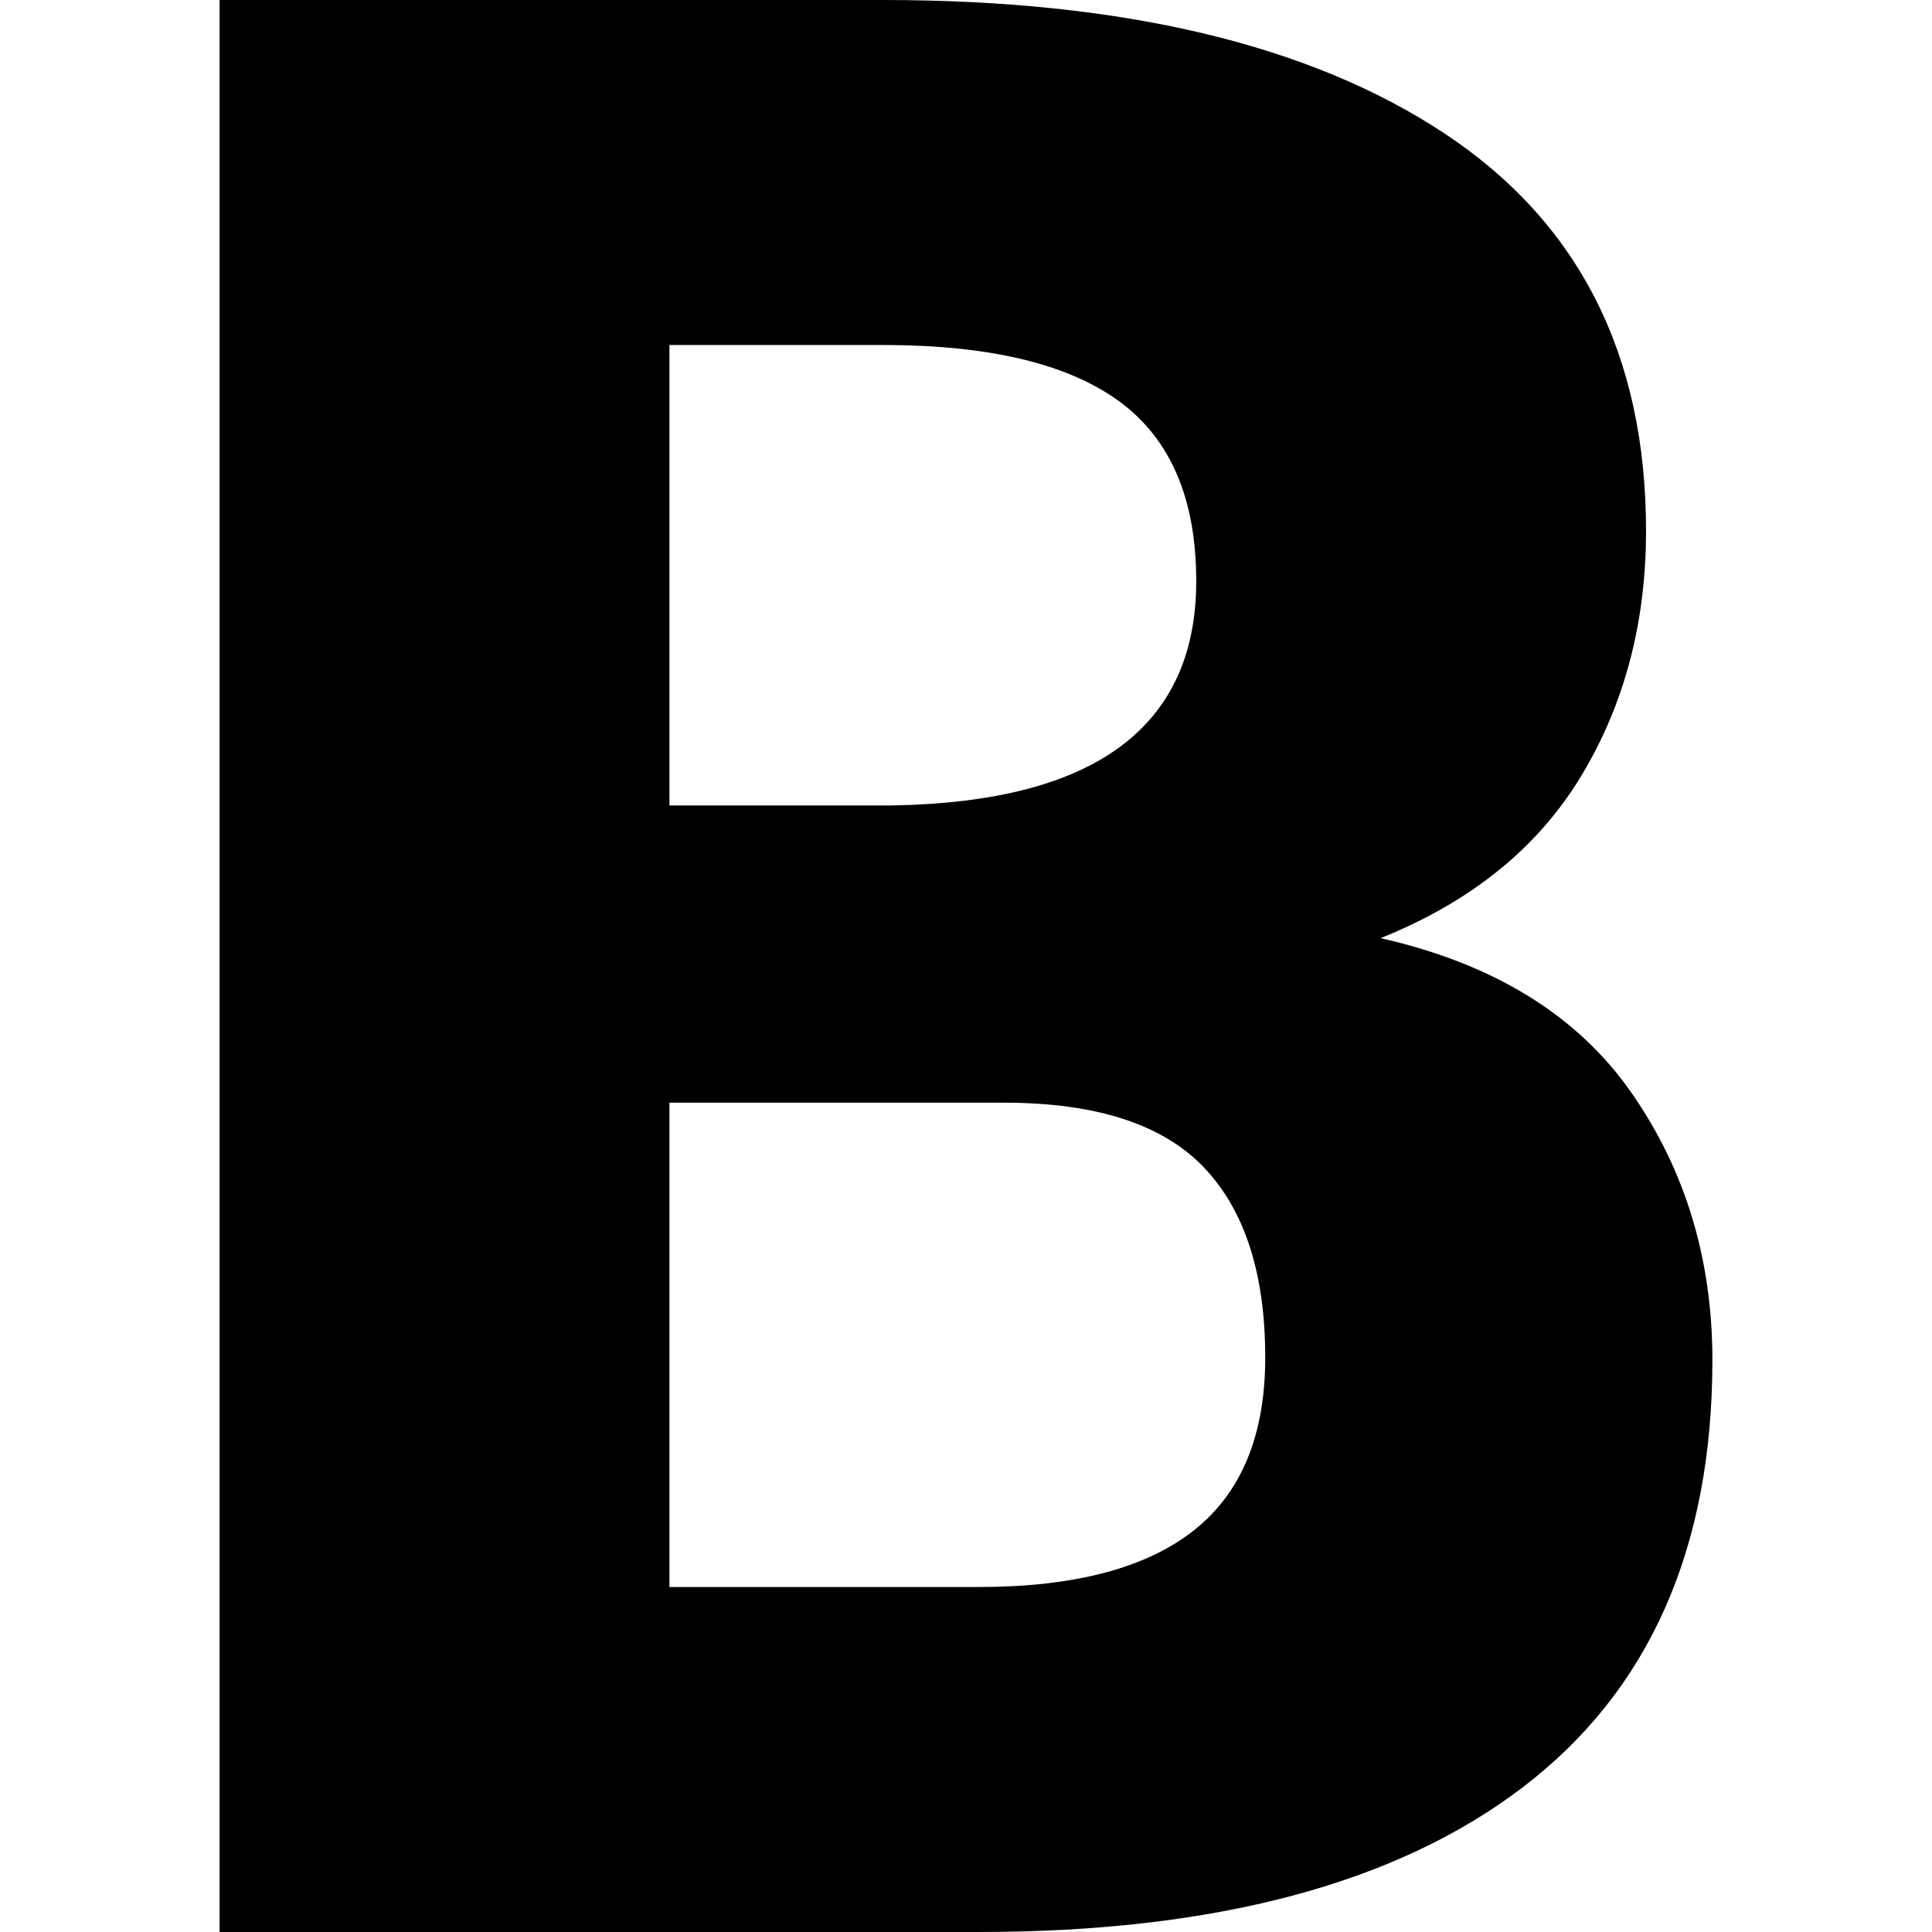
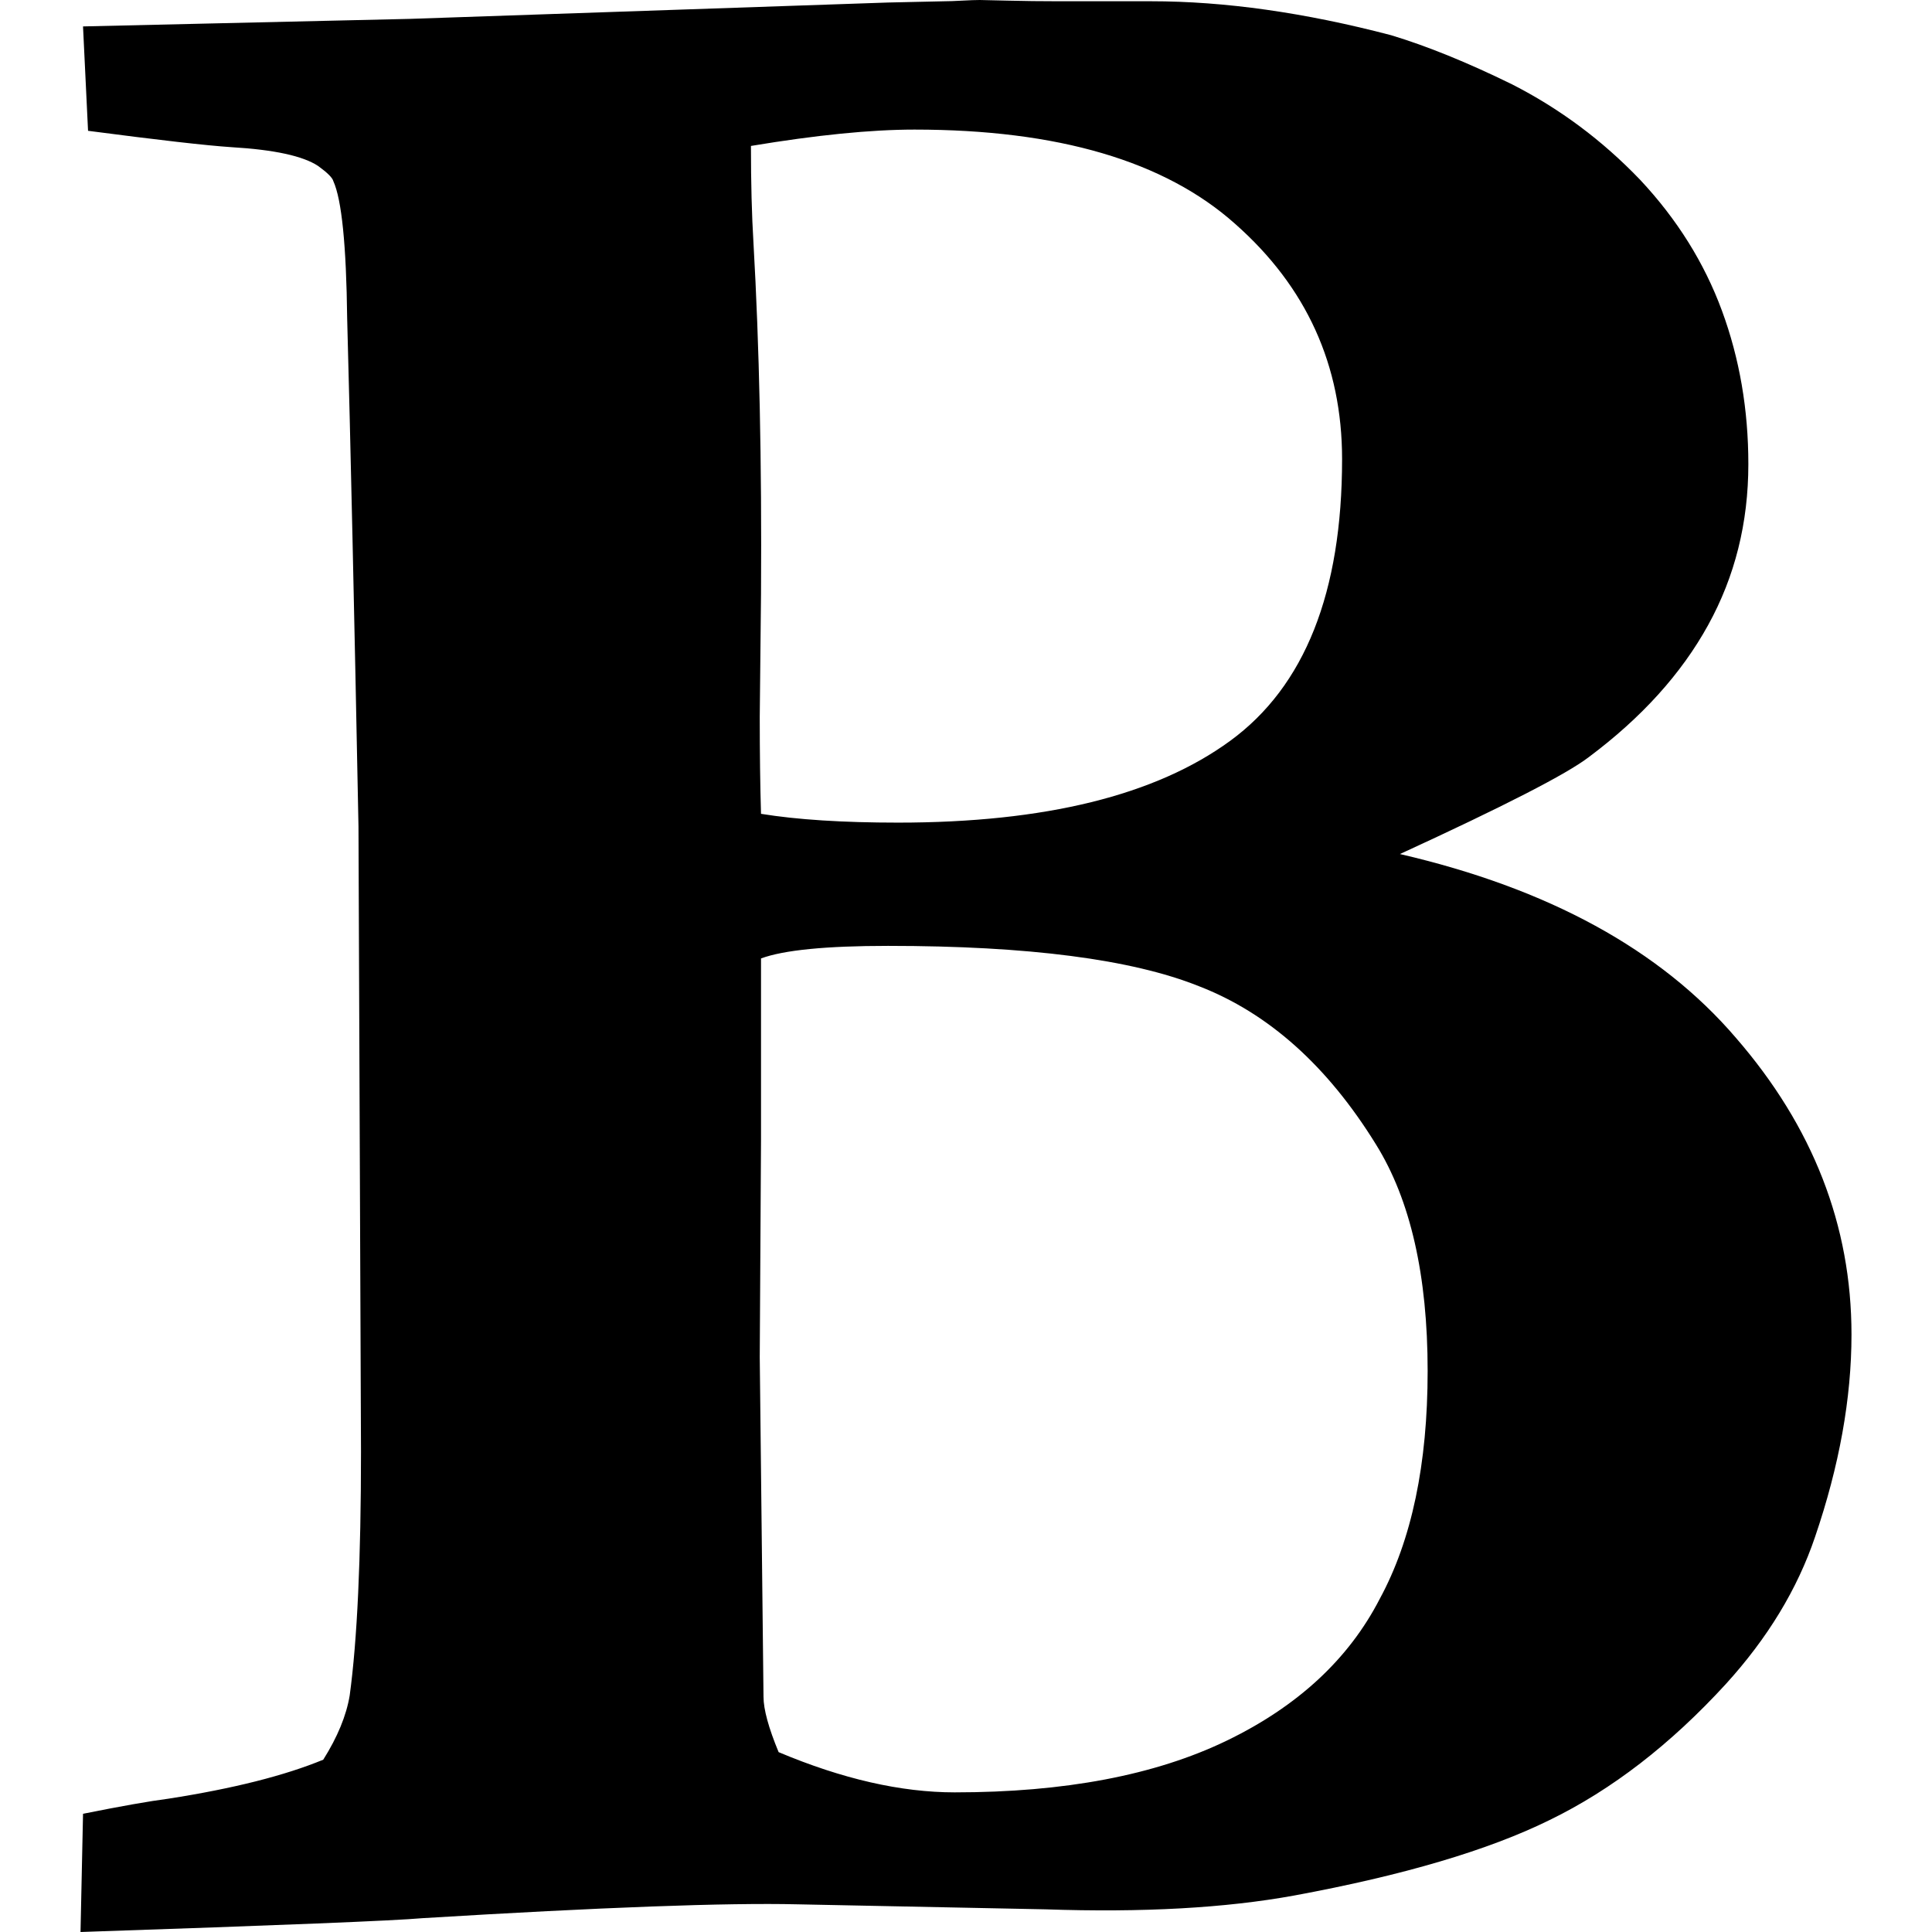
- <svg xmlns="http://www.w3.org/2000/svg" version="1.1" viewBox="0 0 181.395 181.395" enable-background="new 0 0 181.395 181.395">
+ <svg xmlns="http://www.w3.org/2000/svg" version="1.1" x="0px" y="0px" viewBox="0 0 438.543 438.543" xml:space="preserve">
  <g>
-     <path d="m20.618,181.395v-181.395h62.293c22.506,0 40.074,4.174 52.699,12.521 12.623,8.346 18.936,20.785 18.936,37.313 0,8.639-2.033,16.318-6.104,23.049-4.07,6.729-10.34,11.795-18.813,15.199 10.631,2.408 18.479,7.246 23.547,14.514 5.064,7.268 7.6,15.637 7.6,25.104 0,17.691-5.939,31.064-17.814,40.115-11.879,9.055-28.904,13.58-51.082,13.58h-71.262zm42.235-105.772h20.93c9.551-0.166 16.695-2.014 21.43-5.545 4.734-3.529 7.102-8.699 7.102-15.51 0-7.725-2.41-13.35-7.225-16.881-4.82-3.529-12.211-5.295-22.178-5.295h-20.059v43.231zm0,27.908v45.473h29.027c8.971,0 15.699-1.766 20.184-5.297 4.484-3.529 6.729-8.947 6.729-16.256 0-7.891-1.932-13.85-5.795-17.879-3.861-4.027-10.111-6.041-18.748-6.041h-31.397z" />
+     <path d="M394.005,235.541c-17.131-19.987-42.537-33.878-76.231-41.683c23.612-10.85,37.887-18.177,42.835-21.982   c11.991-8.947,21.032-18.942,27.113-29.98c6.092-11.042,9.134-23.223,9.134-36.545c0-12.371-1.995-23.981-5.995-34.831   c-3.997-10.852-10.182-20.749-18.556-29.694c-8.565-8.943-18.273-16.18-29.122-21.7c-10.089-4.947-19.226-8.658-27.411-11.132   c-19.603-5.14-37.781-7.71-54.529-7.71h-21.128c-3.806,0-7.666-0.048-11.567-0.144C224.65,0.05,222.604,0,222.414,0   c-0.949,0-2.284,0.05-4.002,0.141c-1.713,0.096-3.049,0.144-3.999,0.144l-12.85,0.287L93.074,4.283l-74.23,1.714l1.142,23.695   c15.986,2.096,26.84,3.337,32.548,3.715c9.707,0.571,16.274,2.002,19.701,4.283c2.096,1.525,3.238,2.666,3.428,3.427   c1.902,4.187,2.946,14.56,3.14,31.121c0.76,28.171,1.619,66.619,2.568,115.344l0.571,141.896c0,24.359-0.855,42.828-2.568,55.388   c-0.761,4.569-2.762,9.422-5.997,14.562c-8.756,3.614-20.461,6.567-35.117,8.85c-4.375,0.568-10.848,1.711-19.412,3.43   l-0.571,26.836c45.489-1.526,71.374-2.57,77.663-3.142c40.729-2.478,69.093-3.521,85.08-3.142l56.242,1.137   c22.087,0.76,40.929-0.288,56.534-3.139c24.742-4.568,44.057-10.283,57.958-17.135c14.082-6.851,27.404-17.131,39.964-30.833   c9.527-10.466,16.275-21.601,20.272-33.407c5.521-16.174,8.278-31.494,8.278-45.963   C420.273,278.181,411.52,255.718,394.005,235.541z M170.456,33.126c14.846-2.474,27.218-3.711,37.115-3.711   c32.546,0,56.82,7.139,72.805,21.413c16.169,14.272,24.263,32.071,24.263,53.387c0,30.266-8.467,51.583-25.406,63.954   c-16.939,12.37-42.065,18.558-75.373,18.558c-12.562,0-22.935-0.665-31.118-1.997c-0.193-6.473-0.288-13.8-0.288-21.986   l0.288-27.979c0.188-29.88-0.383-56.431-1.714-79.656C170.646,48.829,170.456,41.506,170.456,33.126z M313.211,362.879   c-7.043,13.702-18.657,24.458-34.83,32.265c-16.181,7.806-36.74,11.703-61.671,11.703c-12.182,0-25.506-3.038-39.971-9.13   c-2.284-5.517-3.427-9.712-3.431-12.566l-0.854-77.088l0.288-49.392v-41.114c5.14-1.903,14.753-2.853,28.837-2.853   c31.787,0,55.291,3.046,70.519,9.135c15.797,6.096,29.218,18.086,40.258,35.978c7.803,12.566,11.704,29.694,11.704,51.394   C324.056,332.333,320.438,349.557,313.211,362.879z" />
  </g>
</svg>
